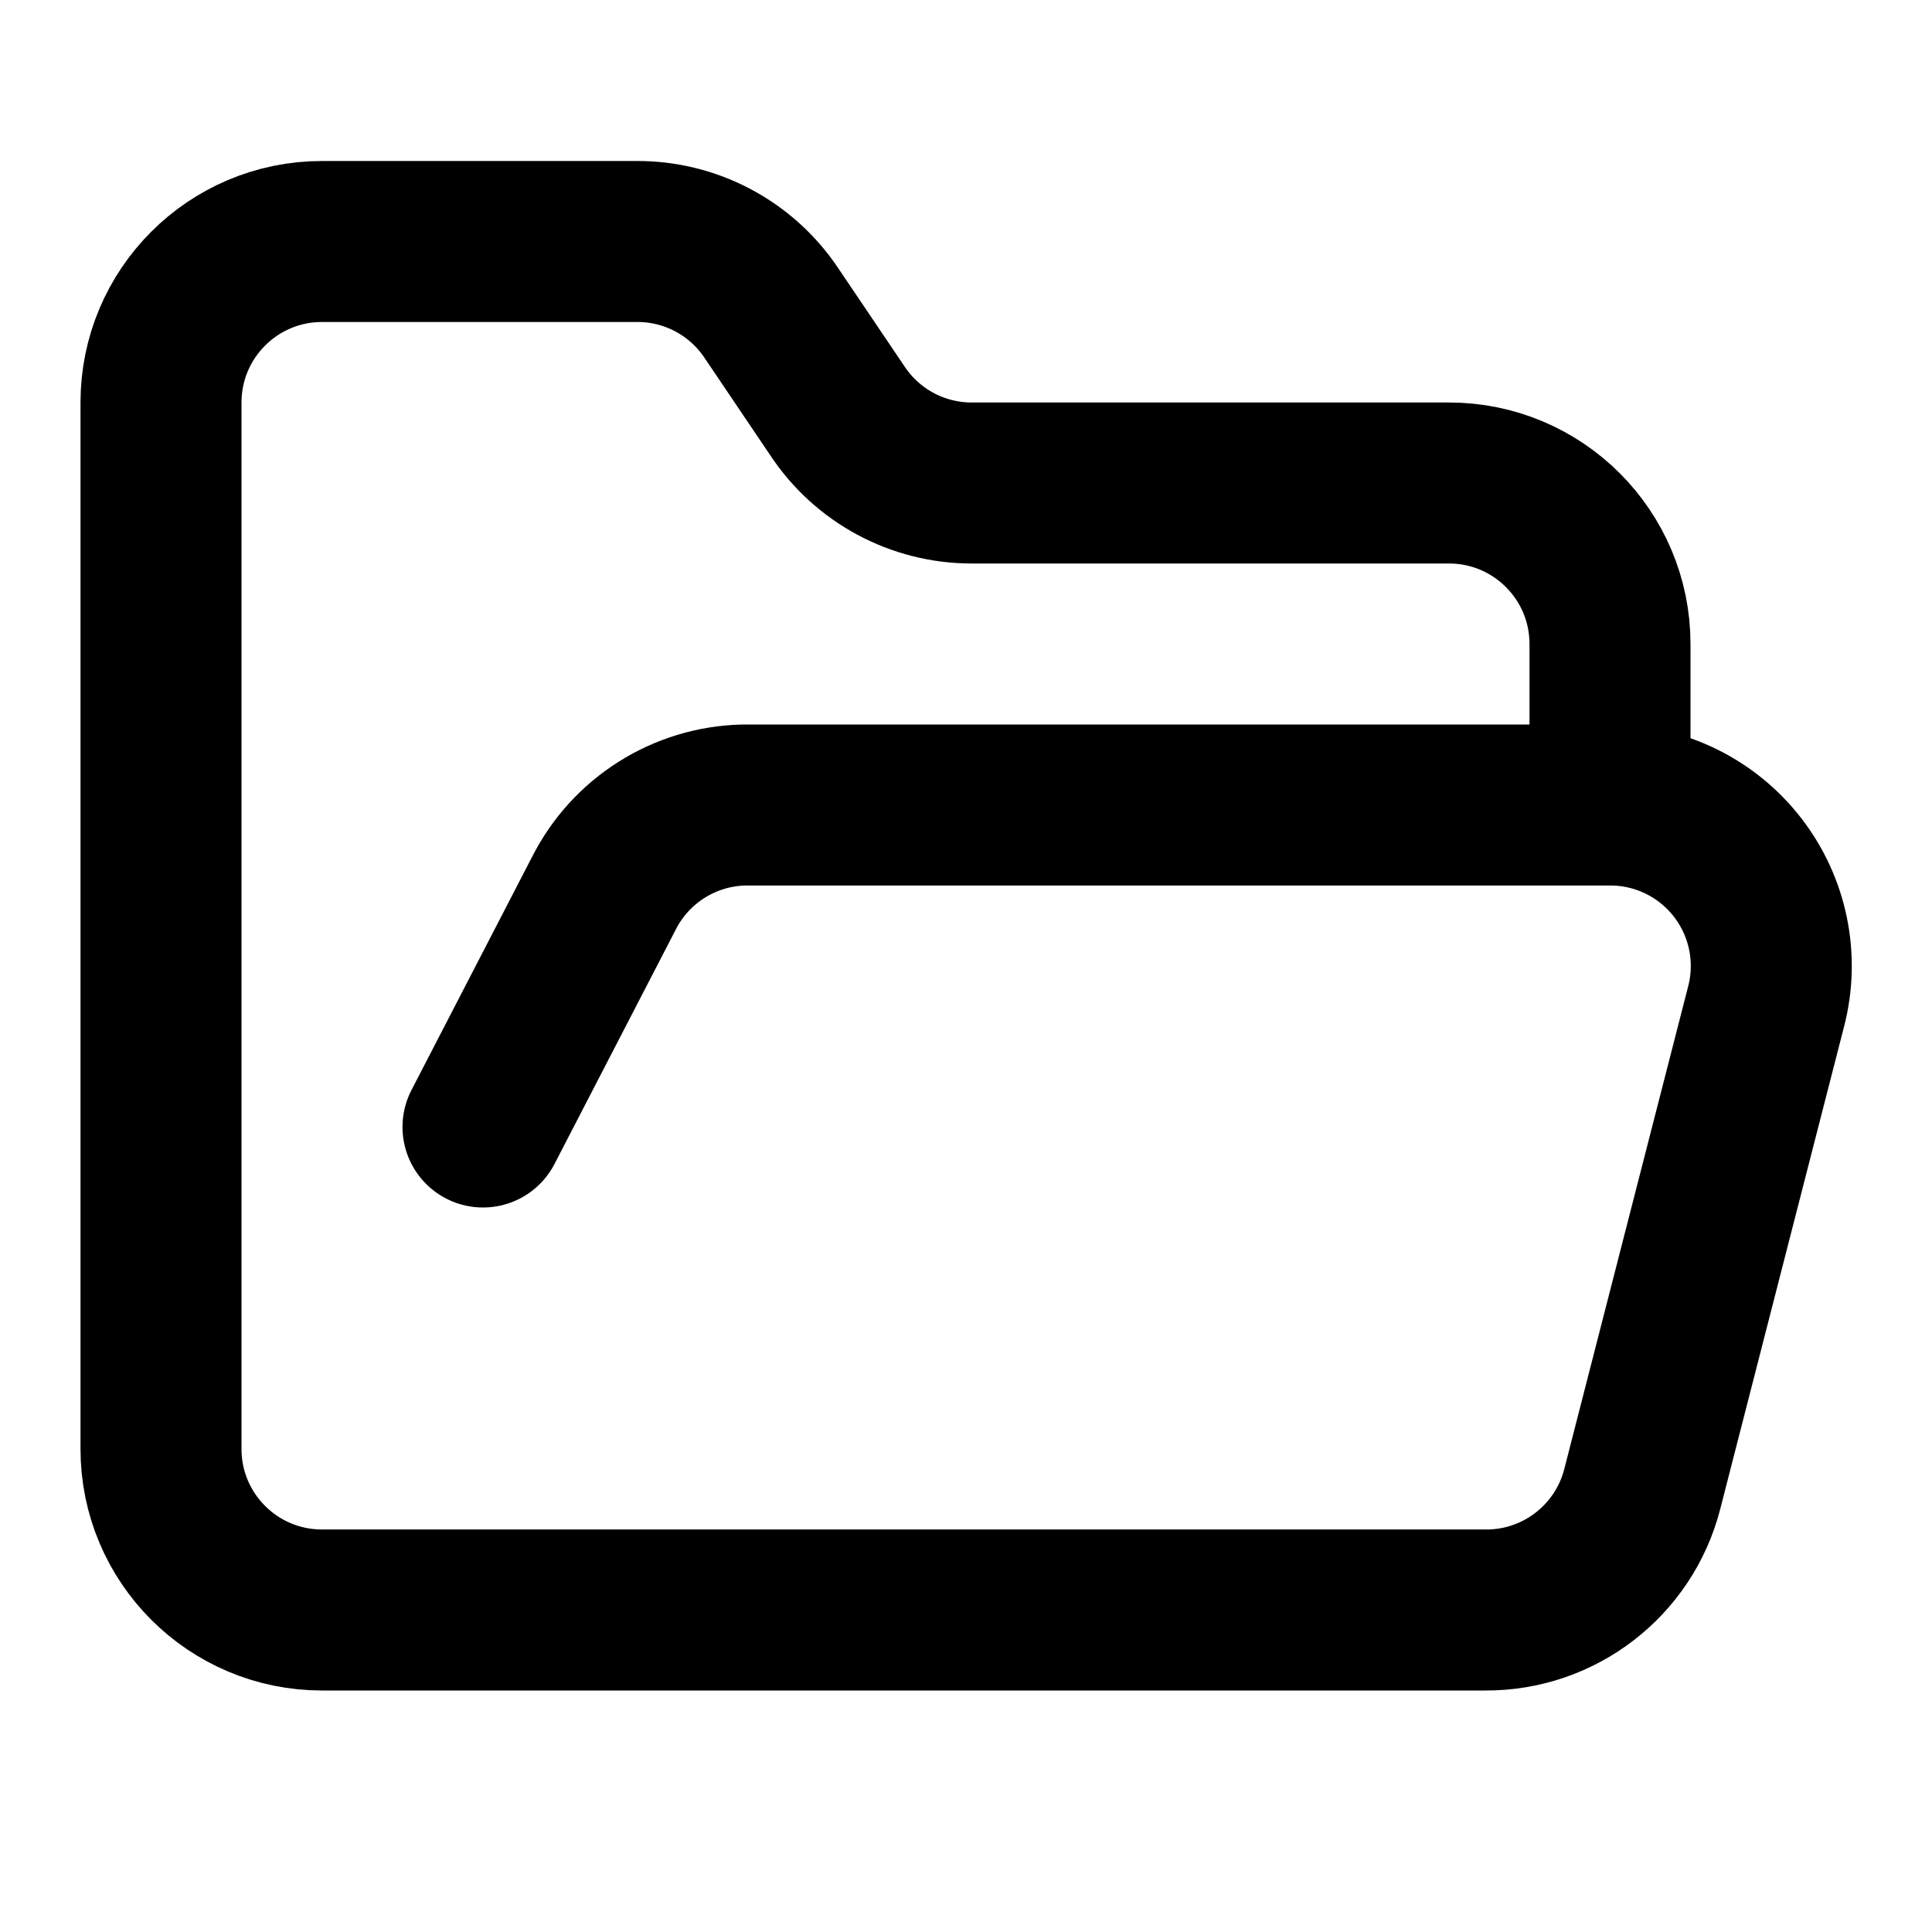
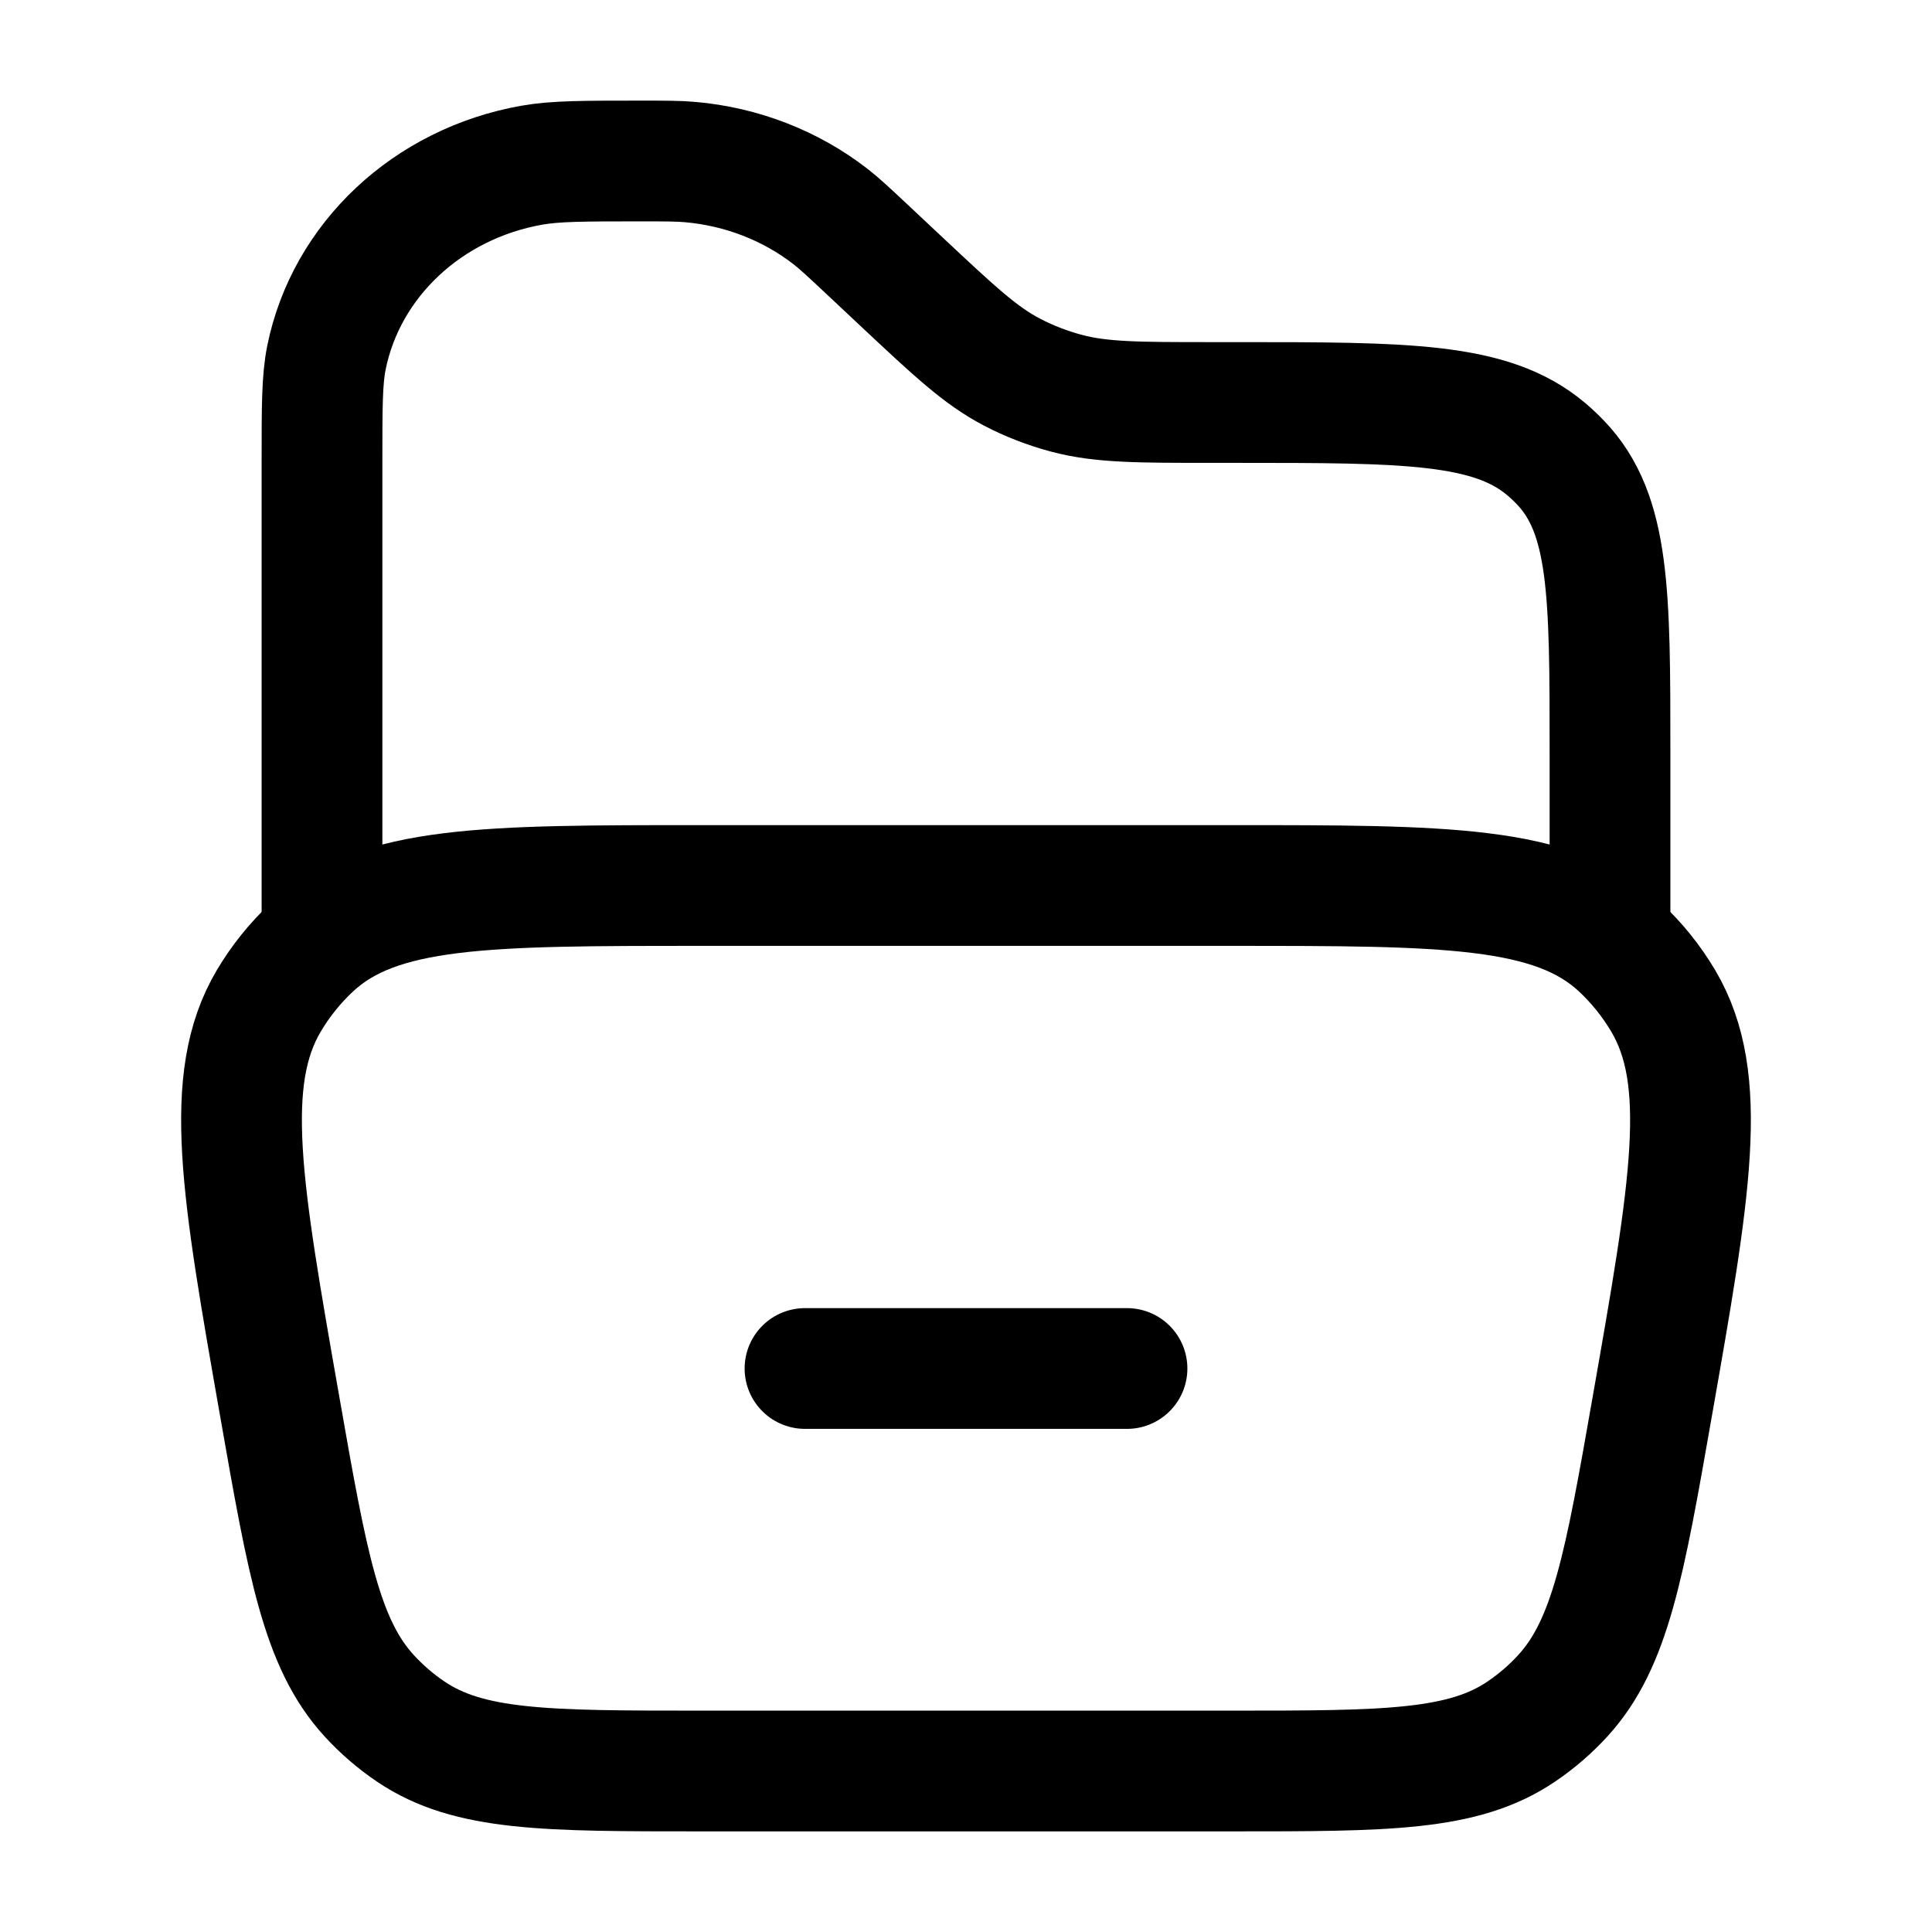
- <svg xmlns="http://www.w3.org/2000/svg" width="24" height="24" viewBox="0 0 24 24" fill="none" stroke="currentColor" stroke-width="2" stroke-linecap="round" stroke-linejoin="round">
-   <path d="m6 14 1.5-2.9A2 2 0 0 1 9.24 10H20a2 2 0 0 1 1.94 2.5l-1.54 6a2 2 0 0 1-1.95 1.5H4a2 2 0 0 1-2-2V5a2 2 0 0 1 2-2h3.9a2 2 0 0 1 1.69.9l.81 1.2a2 2 0 0 0 1.67.9H18a2 2 0 0 1 2 2v2" />
+ <svg xmlns="http://www.w3.org/2000/svg" width="24" height="24" viewBox="0 0 24 24" fill="none">
+   <path d="M20 11.5V9.348V9.348C20 7.374 20 6.387 19.384 5.745C19.328 5.686 19.268 5.63 19.205 5.577C18.52 5 17.468 5 15.362 5H15.063C14.14 5 13.678 5 13.248 4.885C13.012 4.822 12.784 4.734 12.57 4.622C12.179 4.418 11.853 4.112 11.2 3.5L11.2 3.5L10.76 3.087L10.76 3.087C10.541 2.882 10.432 2.78 10.317 2.69C9.821 2.305 9.213 2.069 8.572 2.013C8.424 2 8.269 2 7.96 2C7.254 2 6.901 2 6.607 2.052C5.312 2.281 4.3 3.23 4.055 4.444C4 4.719 4 5.05 4 5.712V11.5" stroke-width="1.5" stroke-linecap="round" stroke="black" />
+   <path d="M14 17H10" stroke-width="1.5" stroke-linecap="round" stroke="black" />
+   <path d="M8.705 22H15.295C17.215 22 18.175 22 18.898 21.51C19.086 21.383 19.259 21.234 19.413 21.066C20.008 20.417 20.18 19.439 20.523 17.484C21 14.768 21.239 13.41 20.661 12.433C20.513 12.184 20.331 11.958 20.121 11.763C19.296 11 17.962 11 15.295 11H8.705C6.038 11 4.704 11 3.879 11.763C3.669 11.958 3.487 12.184 3.339 12.433C2.761 13.41 3 14.768 3.477 17.484C3.82 19.439 3.992 20.417 4.587 21.066C4.741 21.234 4.914 21.383 5.102 21.51C5.825 22 6.785 22 8.705 22Z" stroke-width="1.5" stroke-linecap="round" stroke="black" />
</svg>
